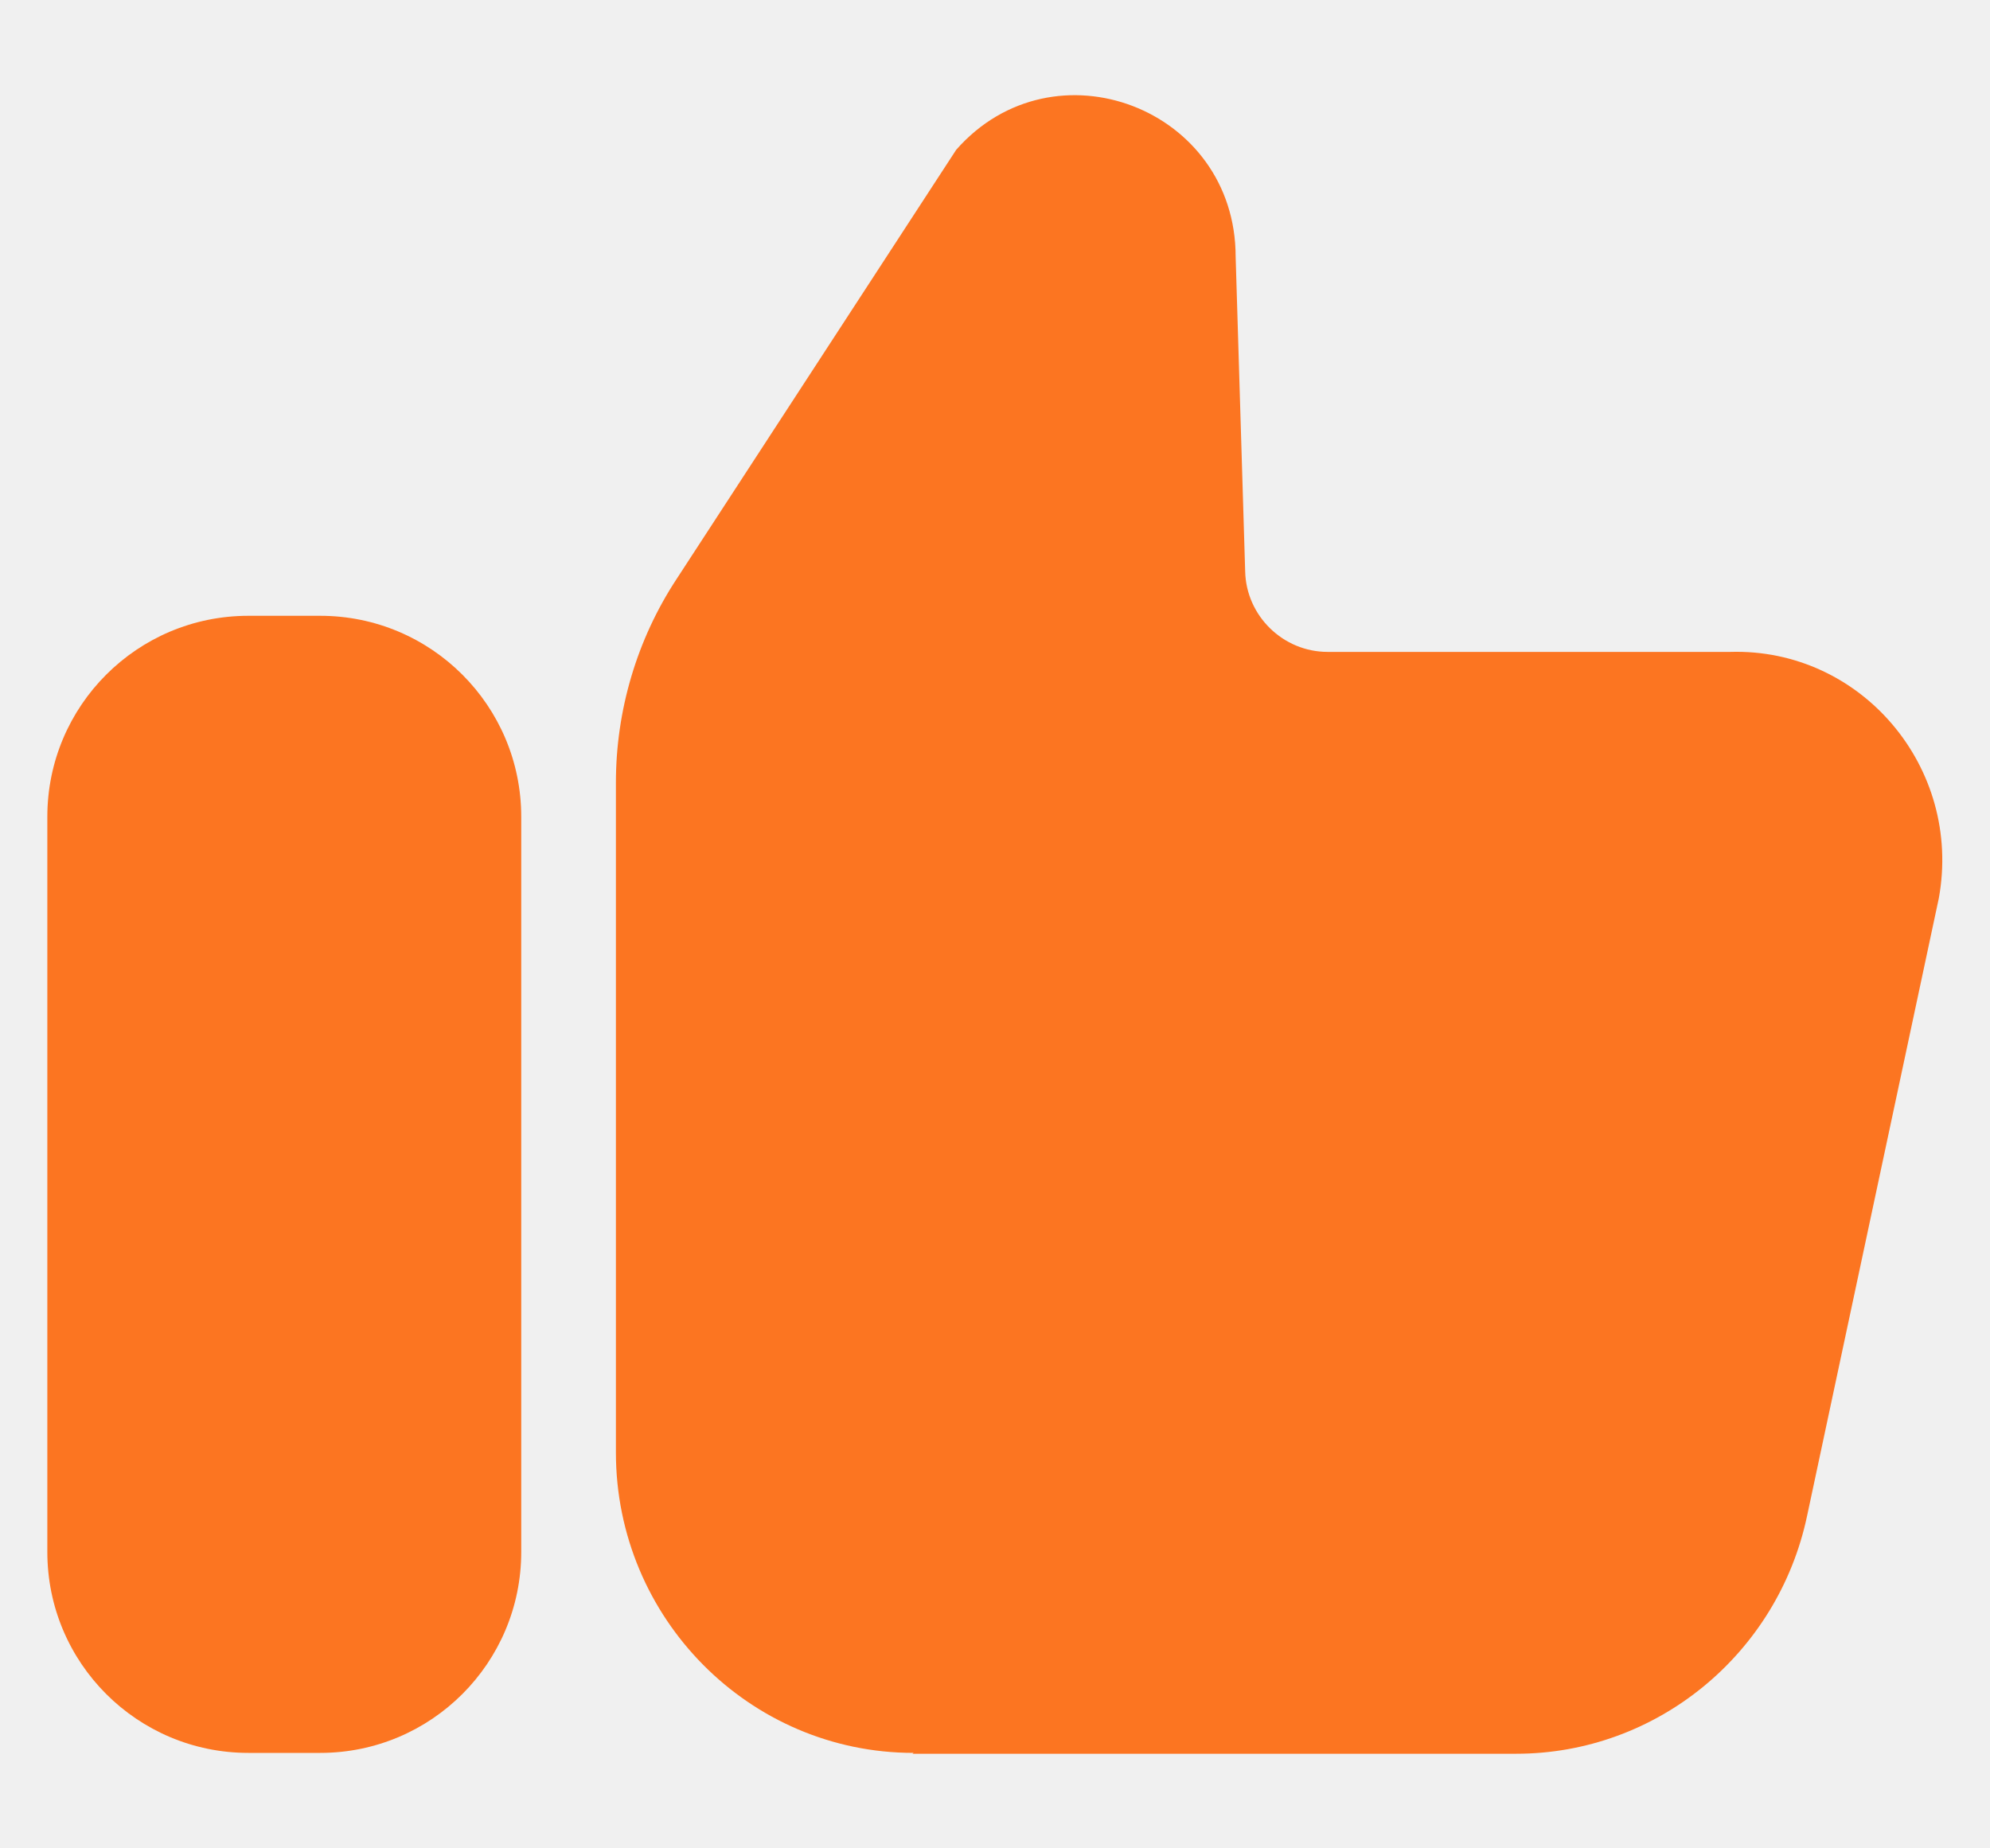
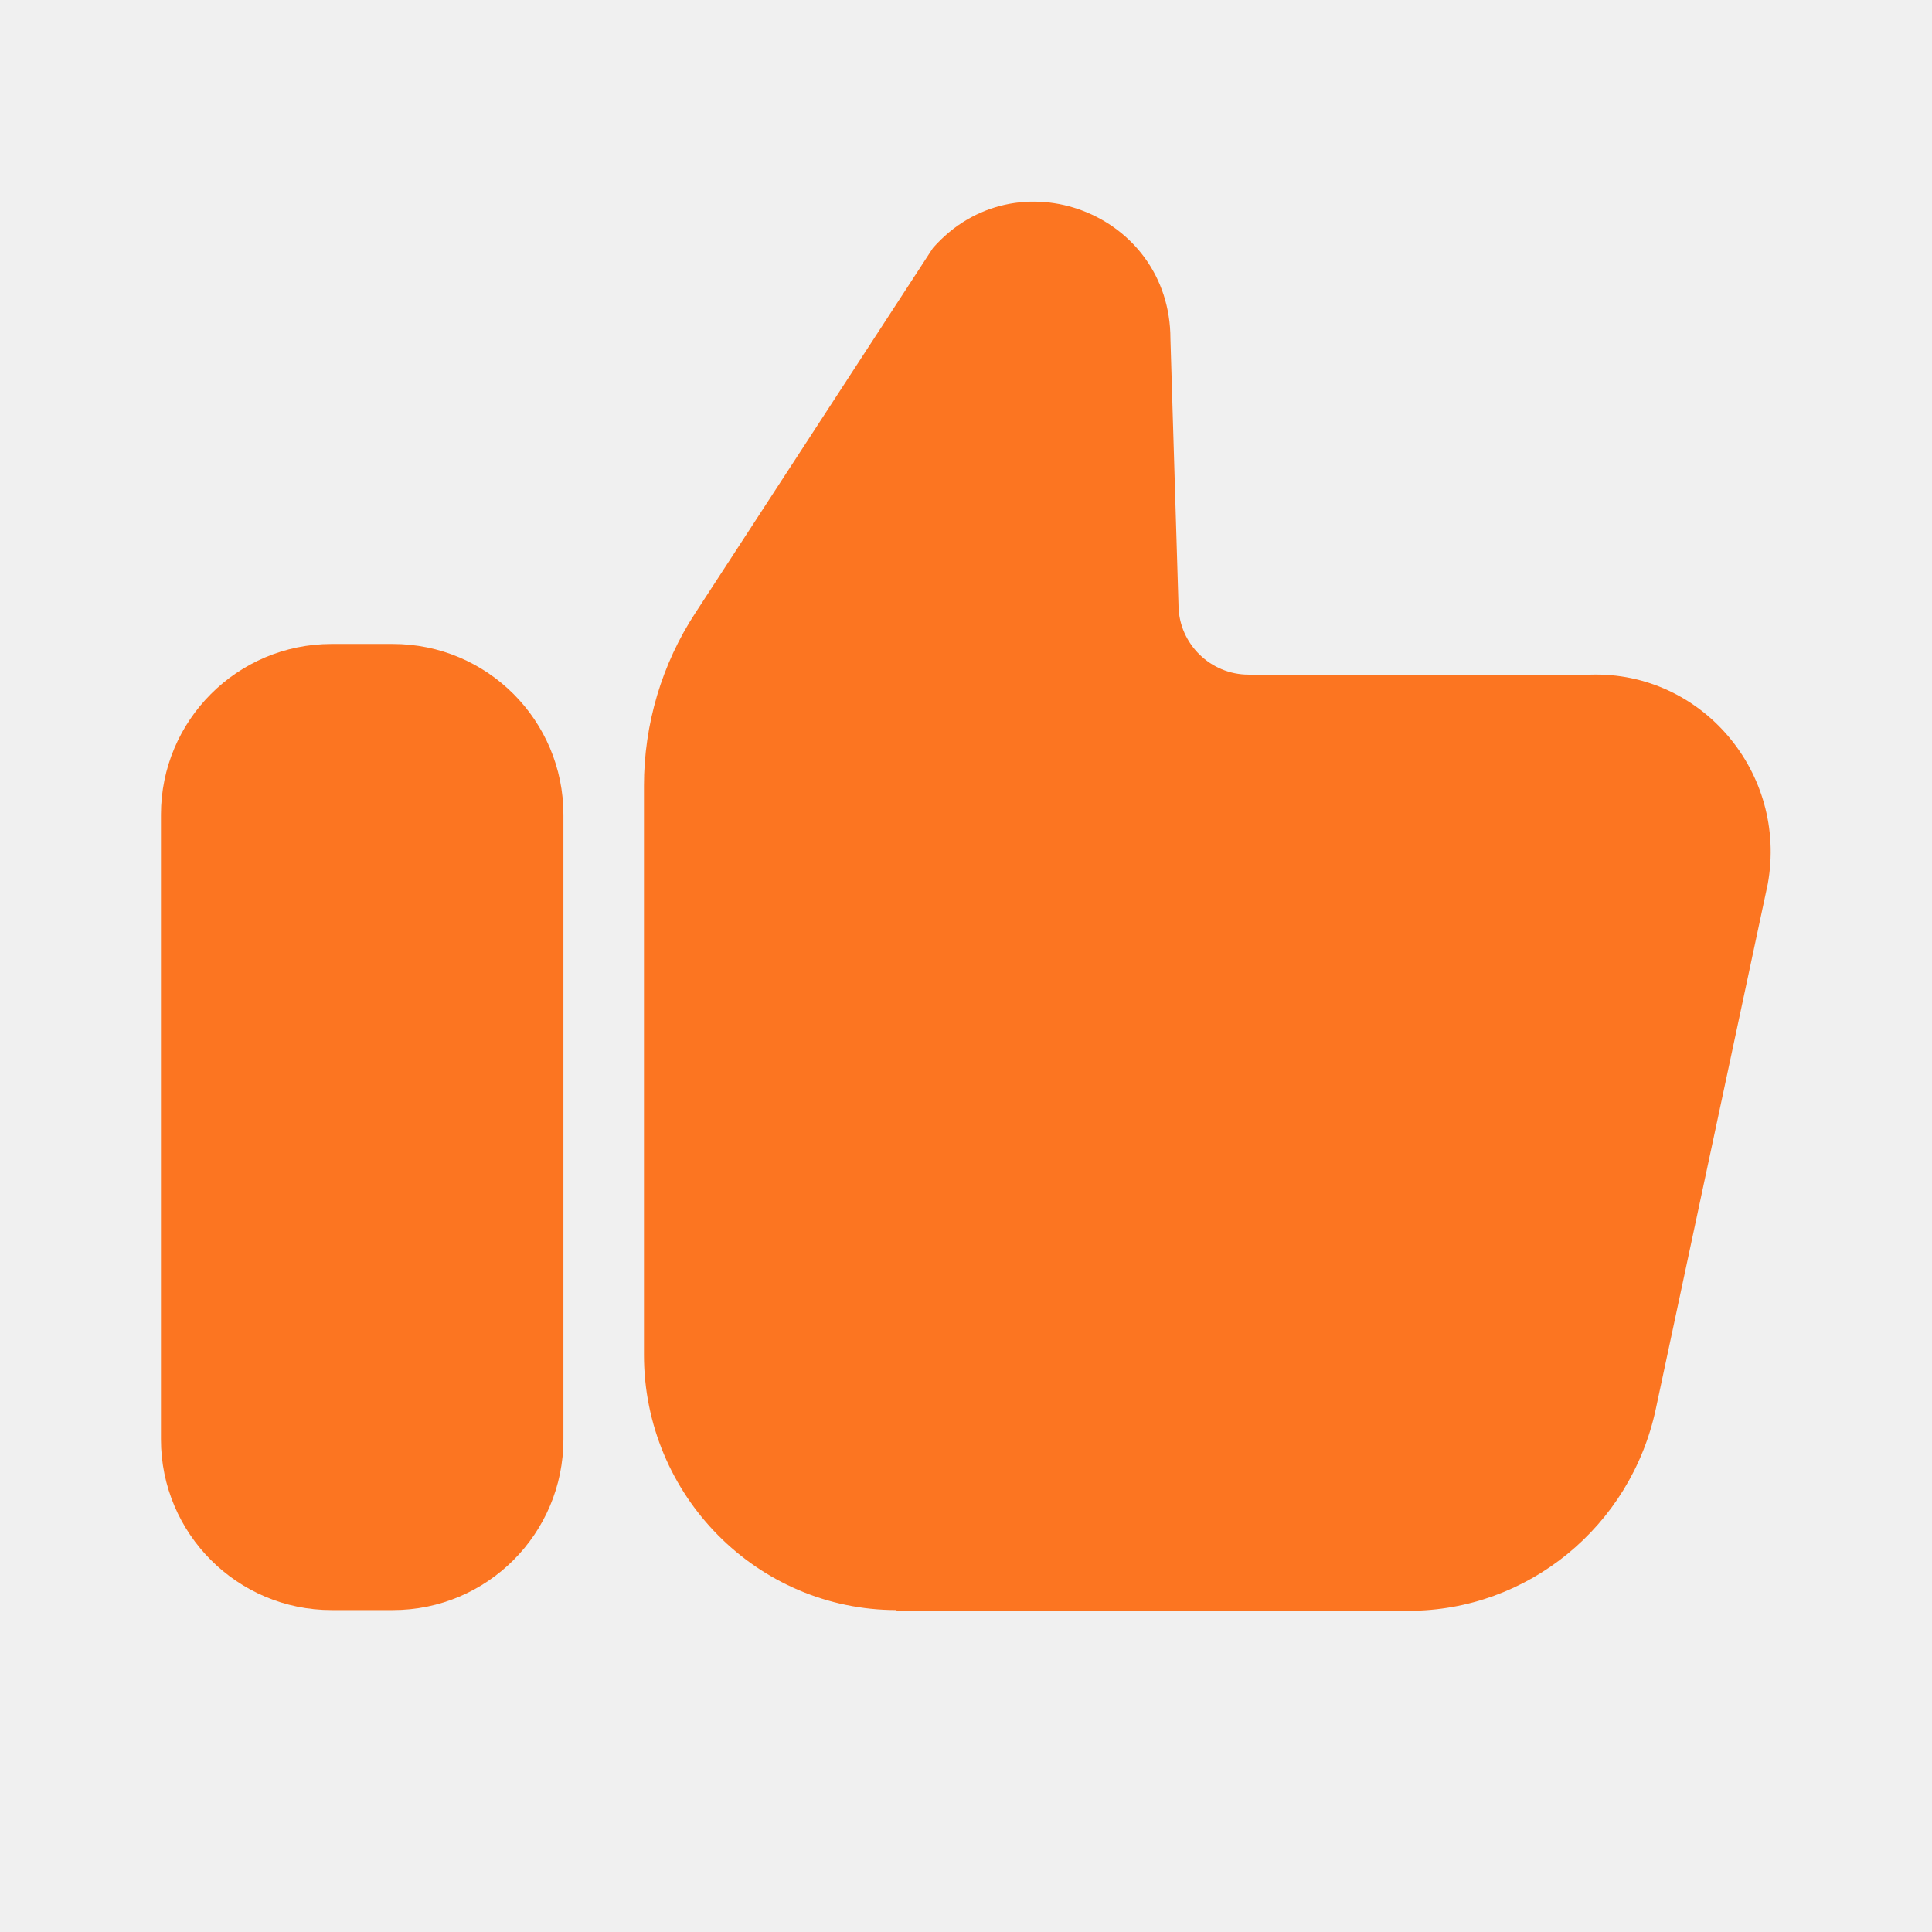
- <svg xmlns="http://www.w3.org/2000/svg" width="14" height="13" viewBox="0 0 14 13" fill="none">
-   <path d="M2.253 4.333H1.747C0.966 4.333 0.333 4.966 0.333 5.747V10.92C0.333 11.701 0.966 12.334 1.747 12.334H2.253C3.034 12.334 3.667 11.701 3.667 10.92V5.747C3.667 4.966 3.034 4.333 2.253 4.333Z" fill="#FC7521" />
-   <path d="M6.427 12.334C5.273 12.334 4.333 11.387 4.333 10.22V5.507C4.333 5 4.48 4.5 4.76 4.074L6.727 1.054C7.413 0.274 8.693 0.76 8.693 1.807L8.76 4.02C8.767 4.334 9.027 4.587 9.34 4.587H12.173C13.093 4.56 13.807 5.4 13.64 6.32L12.713 10.667C12.507 11.64 11.653 12.34 10.667 12.34H6.42L6.427 12.334Z" fill="#FC7521" />
+ <svg xmlns="http://www.w3.org/2000/svg" width="16" height="16" viewBox="0 0 16 16" fill="none">
+   <g clip-path="url(#clip0_793_4558)">
+     <path d="M3.253 5.333H2.746C1.966 5.333 1.333 5.966 1.333 6.747V11.92C1.333 12.701 1.966 13.334 2.746 13.334H3.253C4.034 13.334 4.666 12.701 4.666 11.92V6.747C4.666 5.966 4.034 5.333 3.253 5.333Z" fill="#FC7521" />
+     <path d="M7.426 13.334C6.273 13.334 5.333 12.387 5.333 11.22V6.507C5.333 6 5.48 5.5 5.76 5.074L7.726 2.054C8.413 1.274 9.693 1.76 9.693 2.807L9.76 5.02C9.766 5.334 10.026 5.587 10.34 5.587H13.173C14.093 5.56 14.806 6.4 14.64 7.32L13.713 11.667C13.506 12.64 12.653 13.34 11.666 13.34H7.42L7.426 13.334Z" fill="#FC7521" />
+   </g>
+   <defs>
+     <clipPath id="clip0_793_4558">
+       <rect width="16" height="16" fill="white" />
+     </clipPath>
+   </defs>
</svg>
